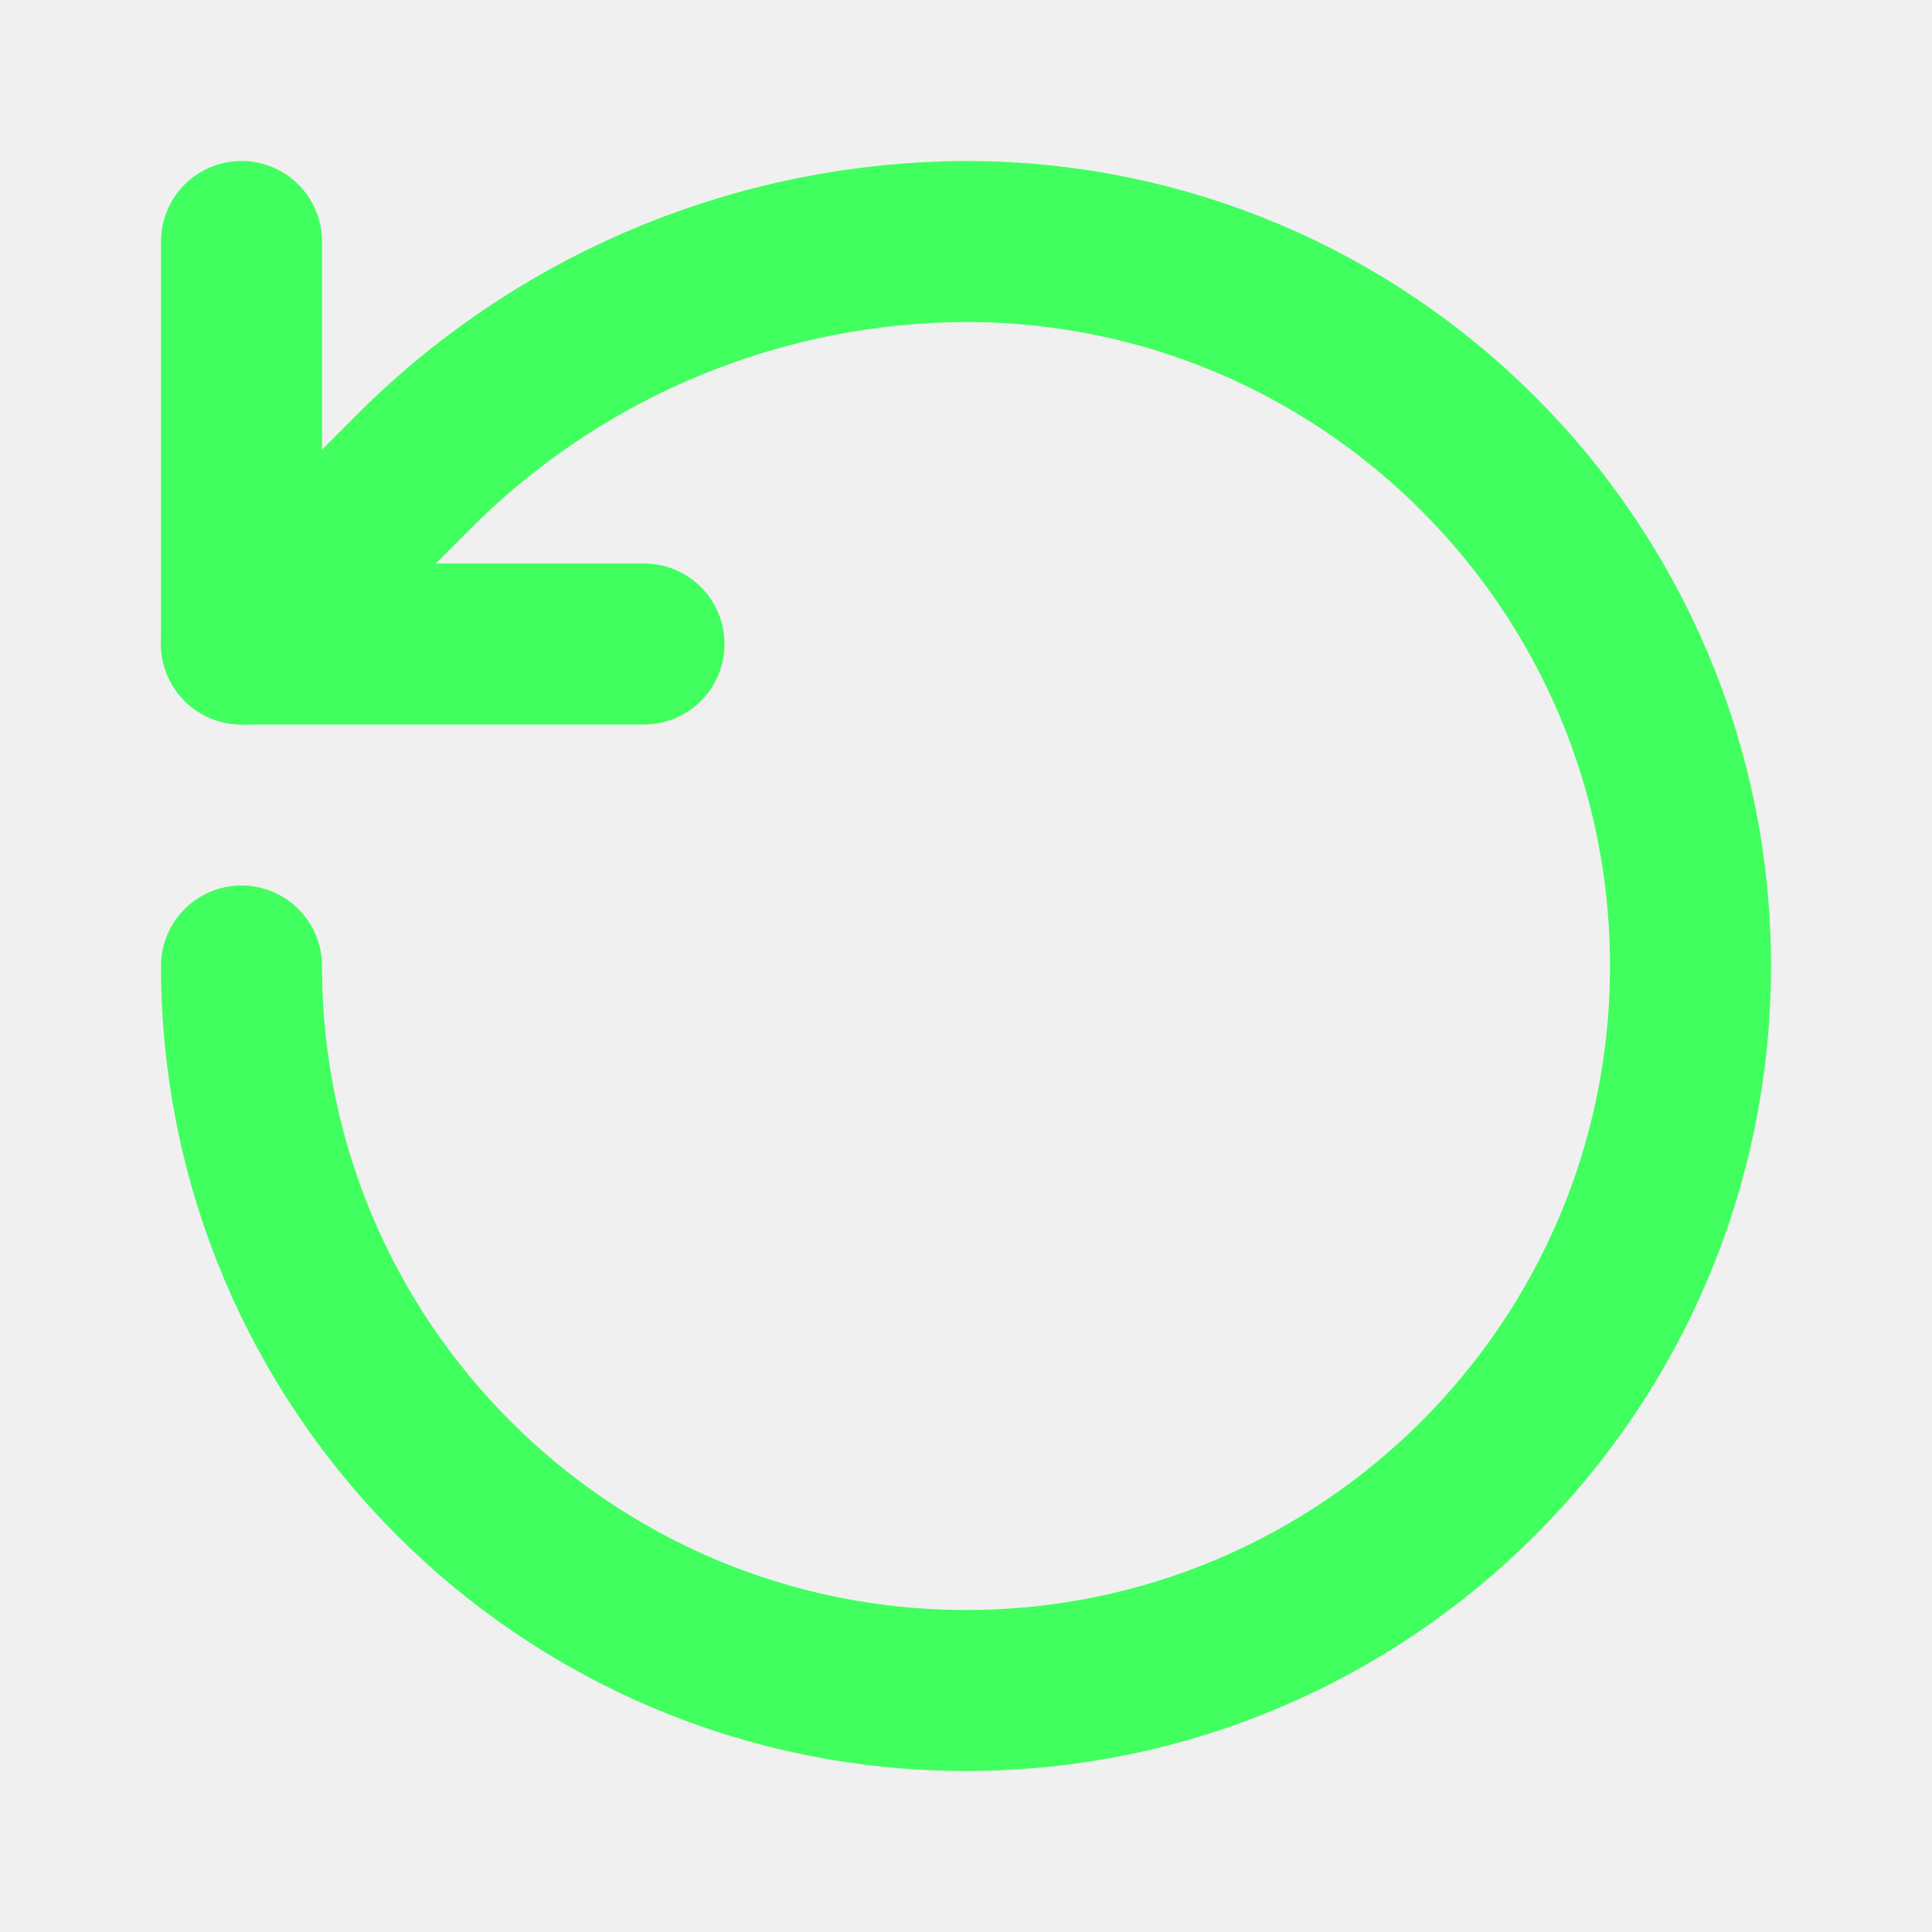
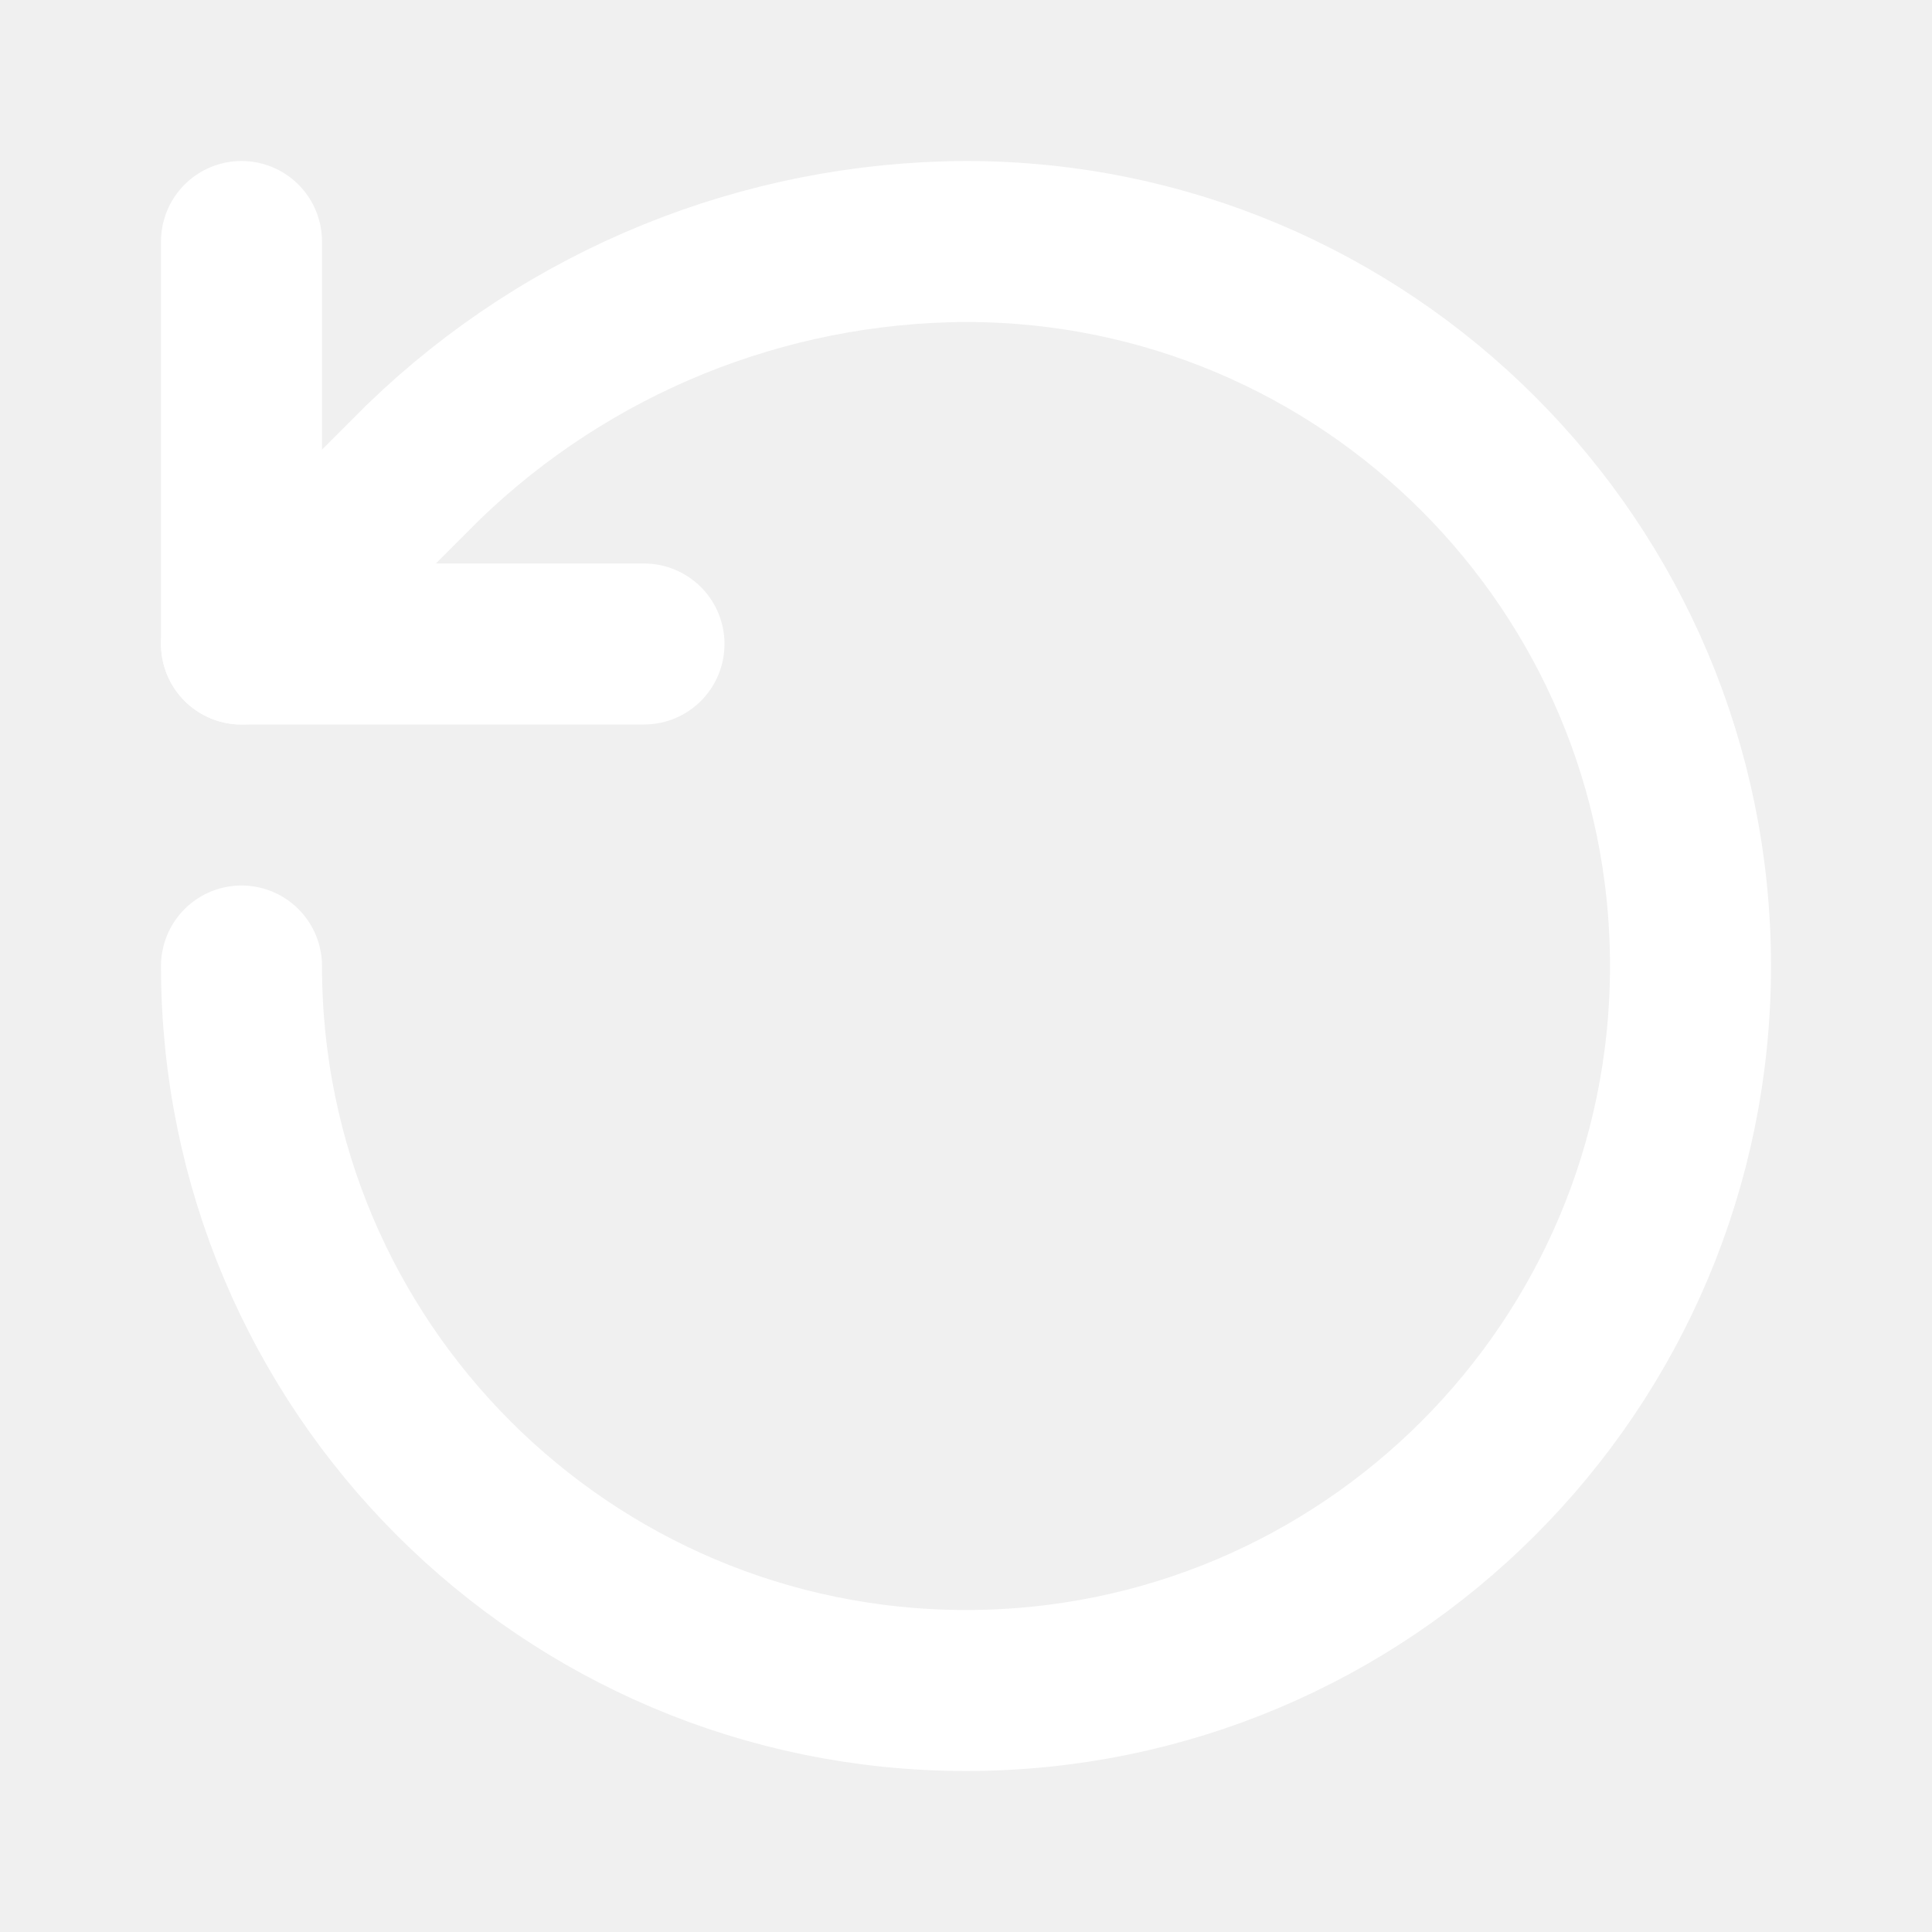
<svg xmlns="http://www.w3.org/2000/svg" width="14" height="14" viewBox="0 0 24 24">
-   <g fill="none" stroke="#40FF5E" stroke-linecap="round" stroke-linejoin="round" stroke-width="2">
+   <g fill="none" stroke="#FFFFFF" stroke-linecap="round" stroke-linejoin="round" stroke-width="2">
    <path d="M3 12a9 9 0 1 0 9-9a9.75 9.75 0 0 0-6.74 2.74L3 8" />
    <path d="M3 3v5h5" />
  </g>
</svg>
